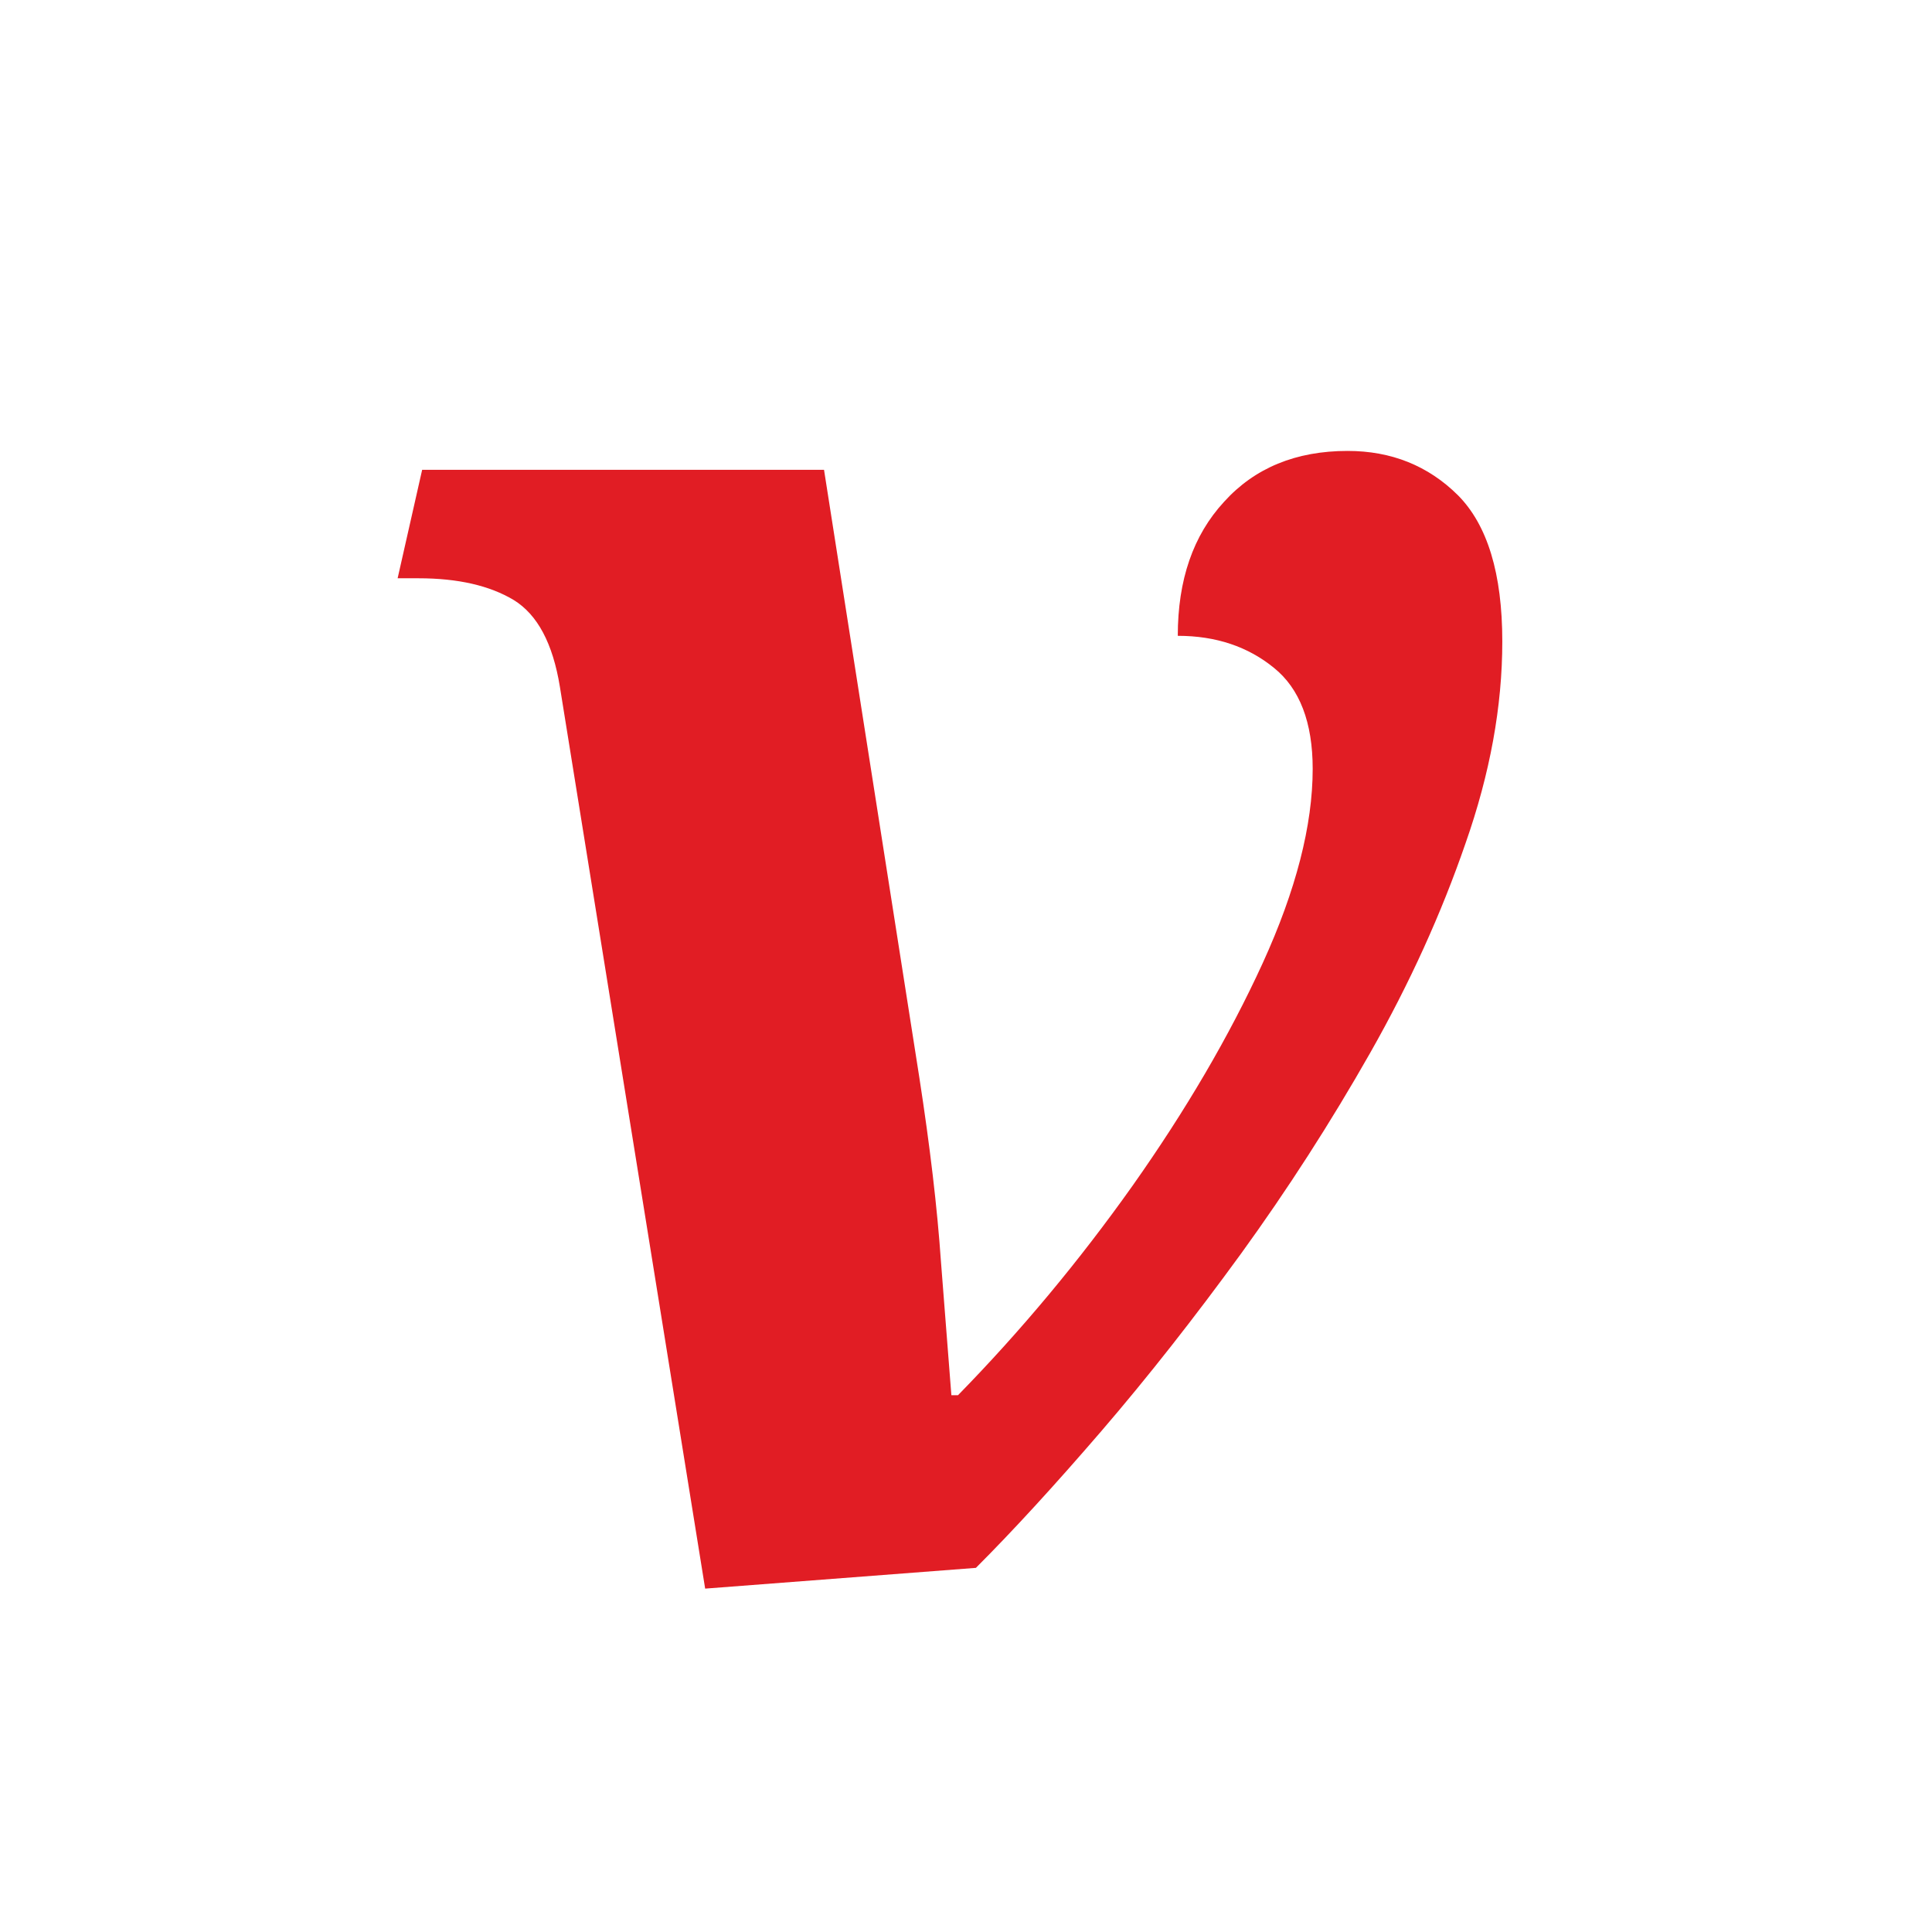
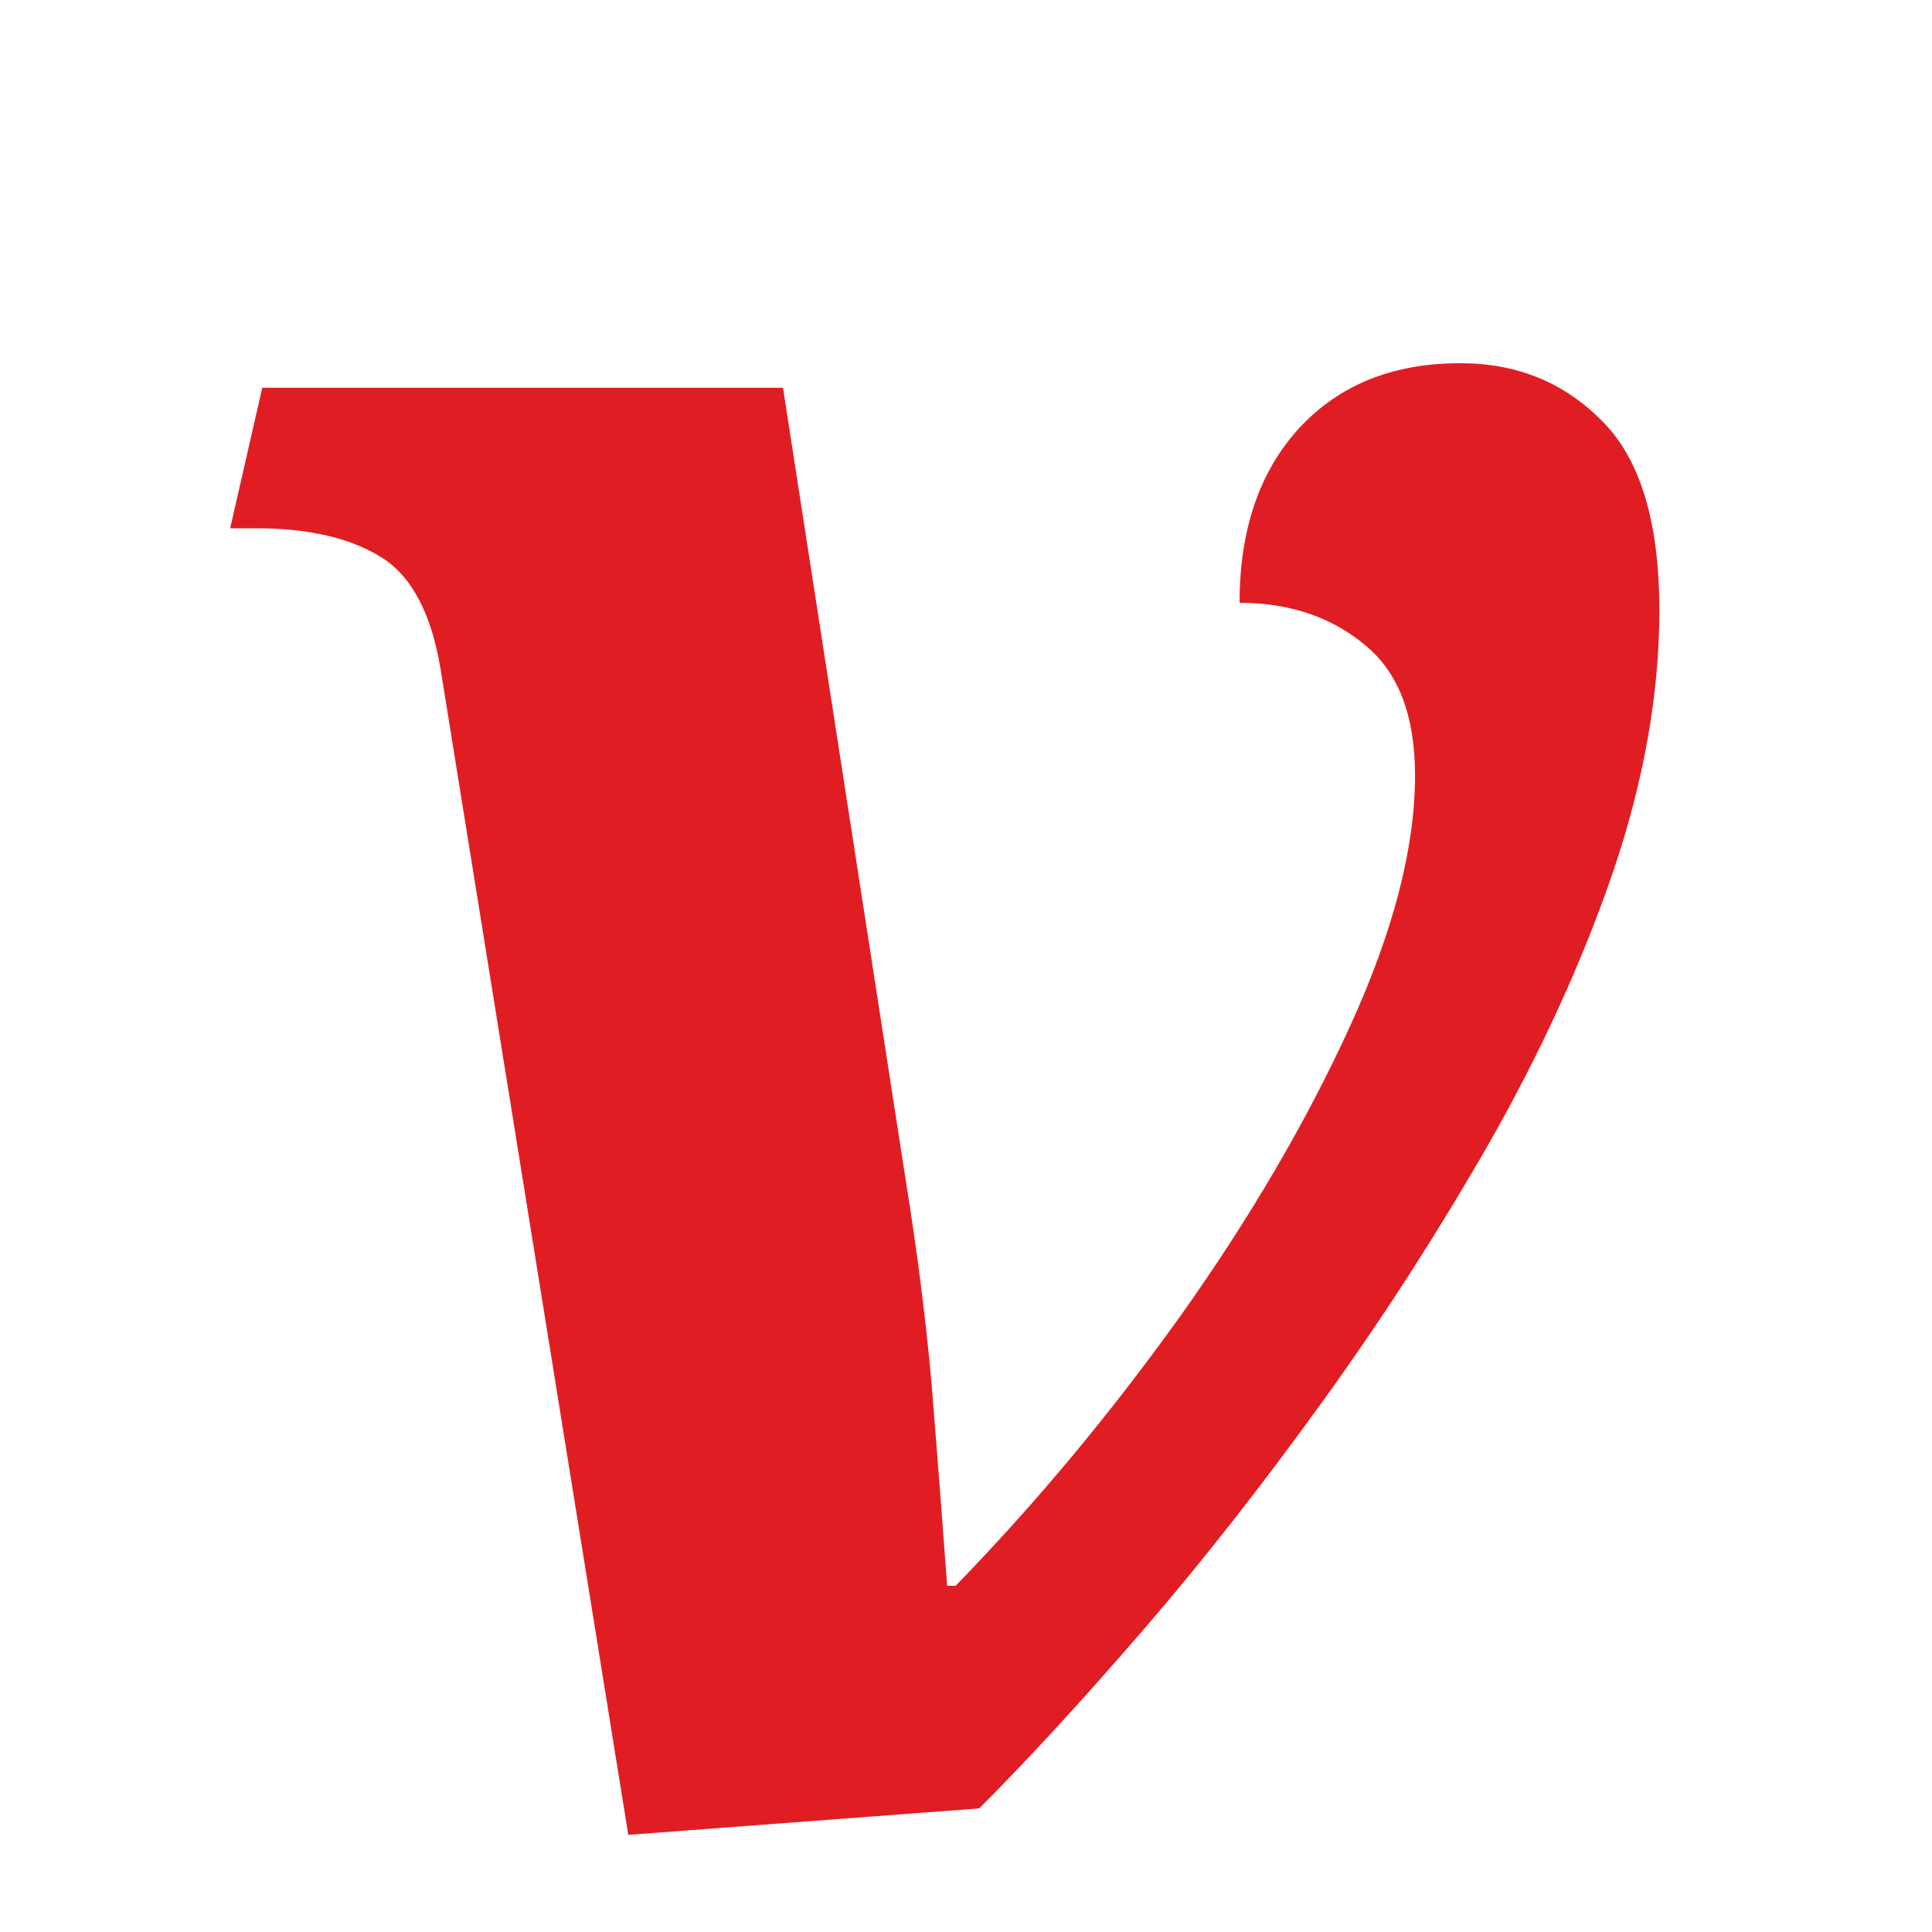
<svg xmlns="http://www.w3.org/2000/svg" viewBox="0 0 32 32">
-   <text x="16" y="26" font-family="'Playfair Display', Georgia, serif" font-size="34" font-weight="600" font-style="italic" fill="#e11d24" text-anchor="middle">v</text>
+   <text x="16" y="30" font-family="'Playfair Display', Georgia, serif" font-size="44" font-weight="600" font-style="italic" fill="#e11d24" text-anchor="middle">v</text>
</svg>
